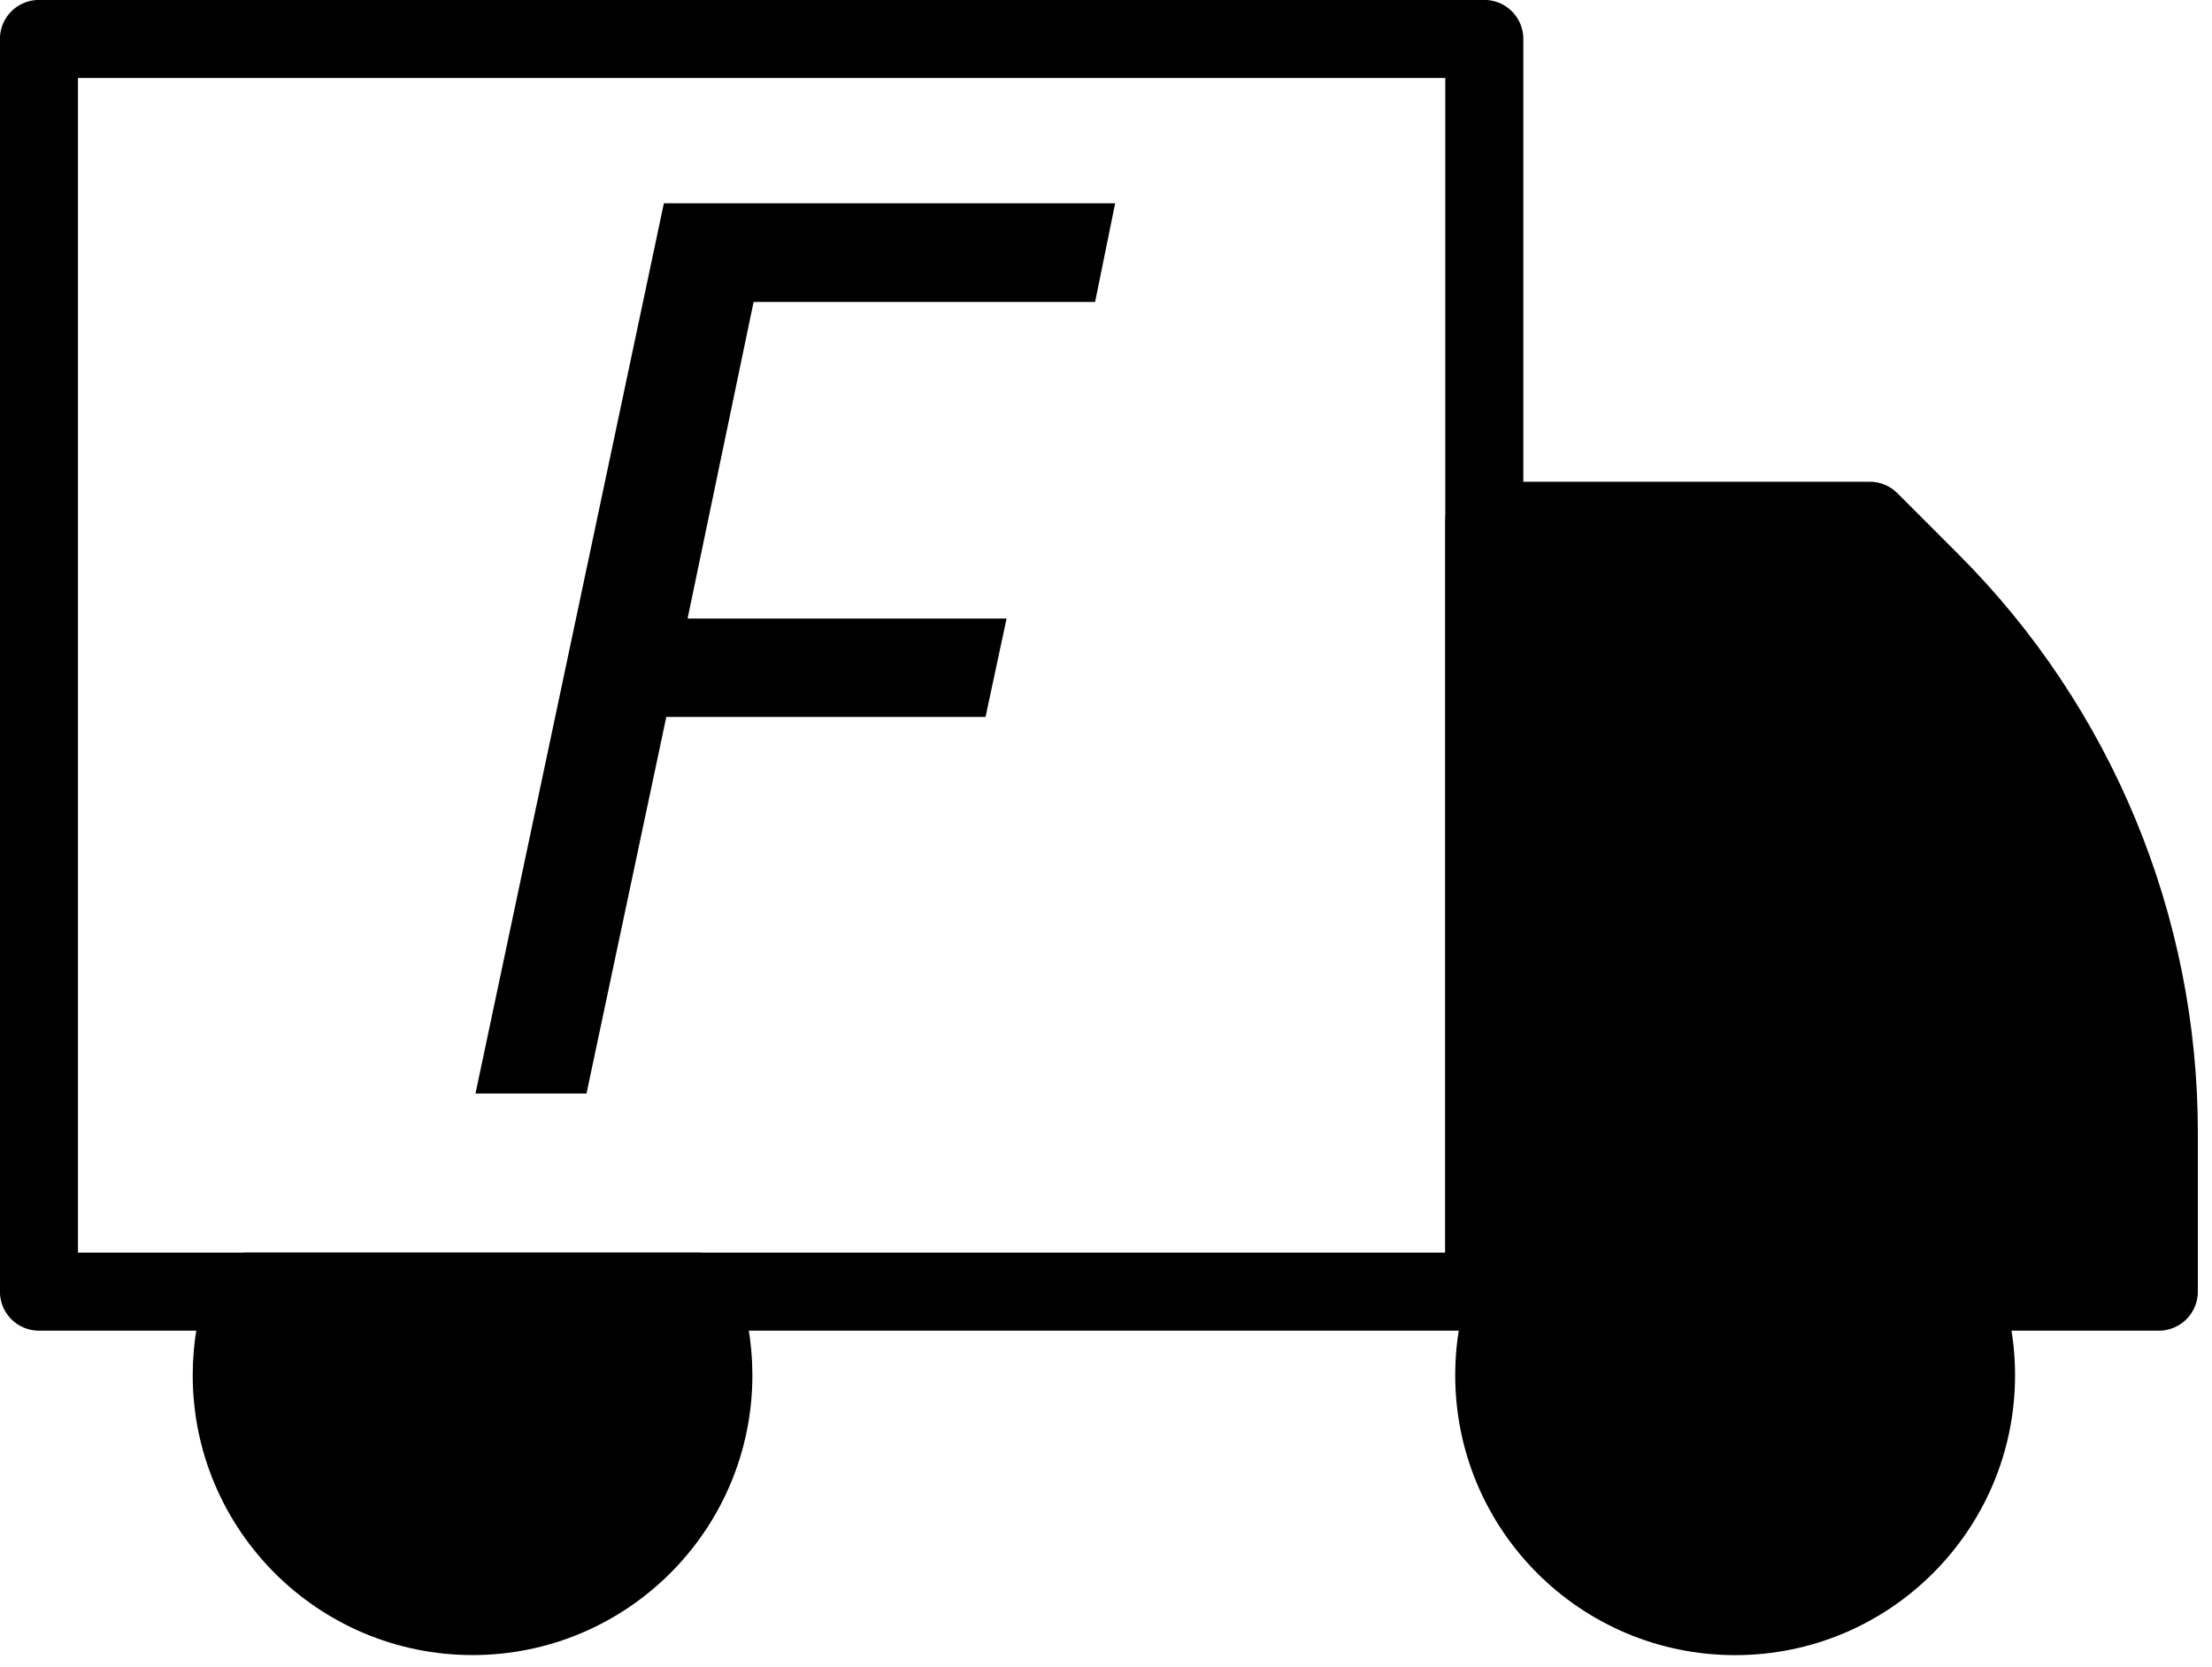
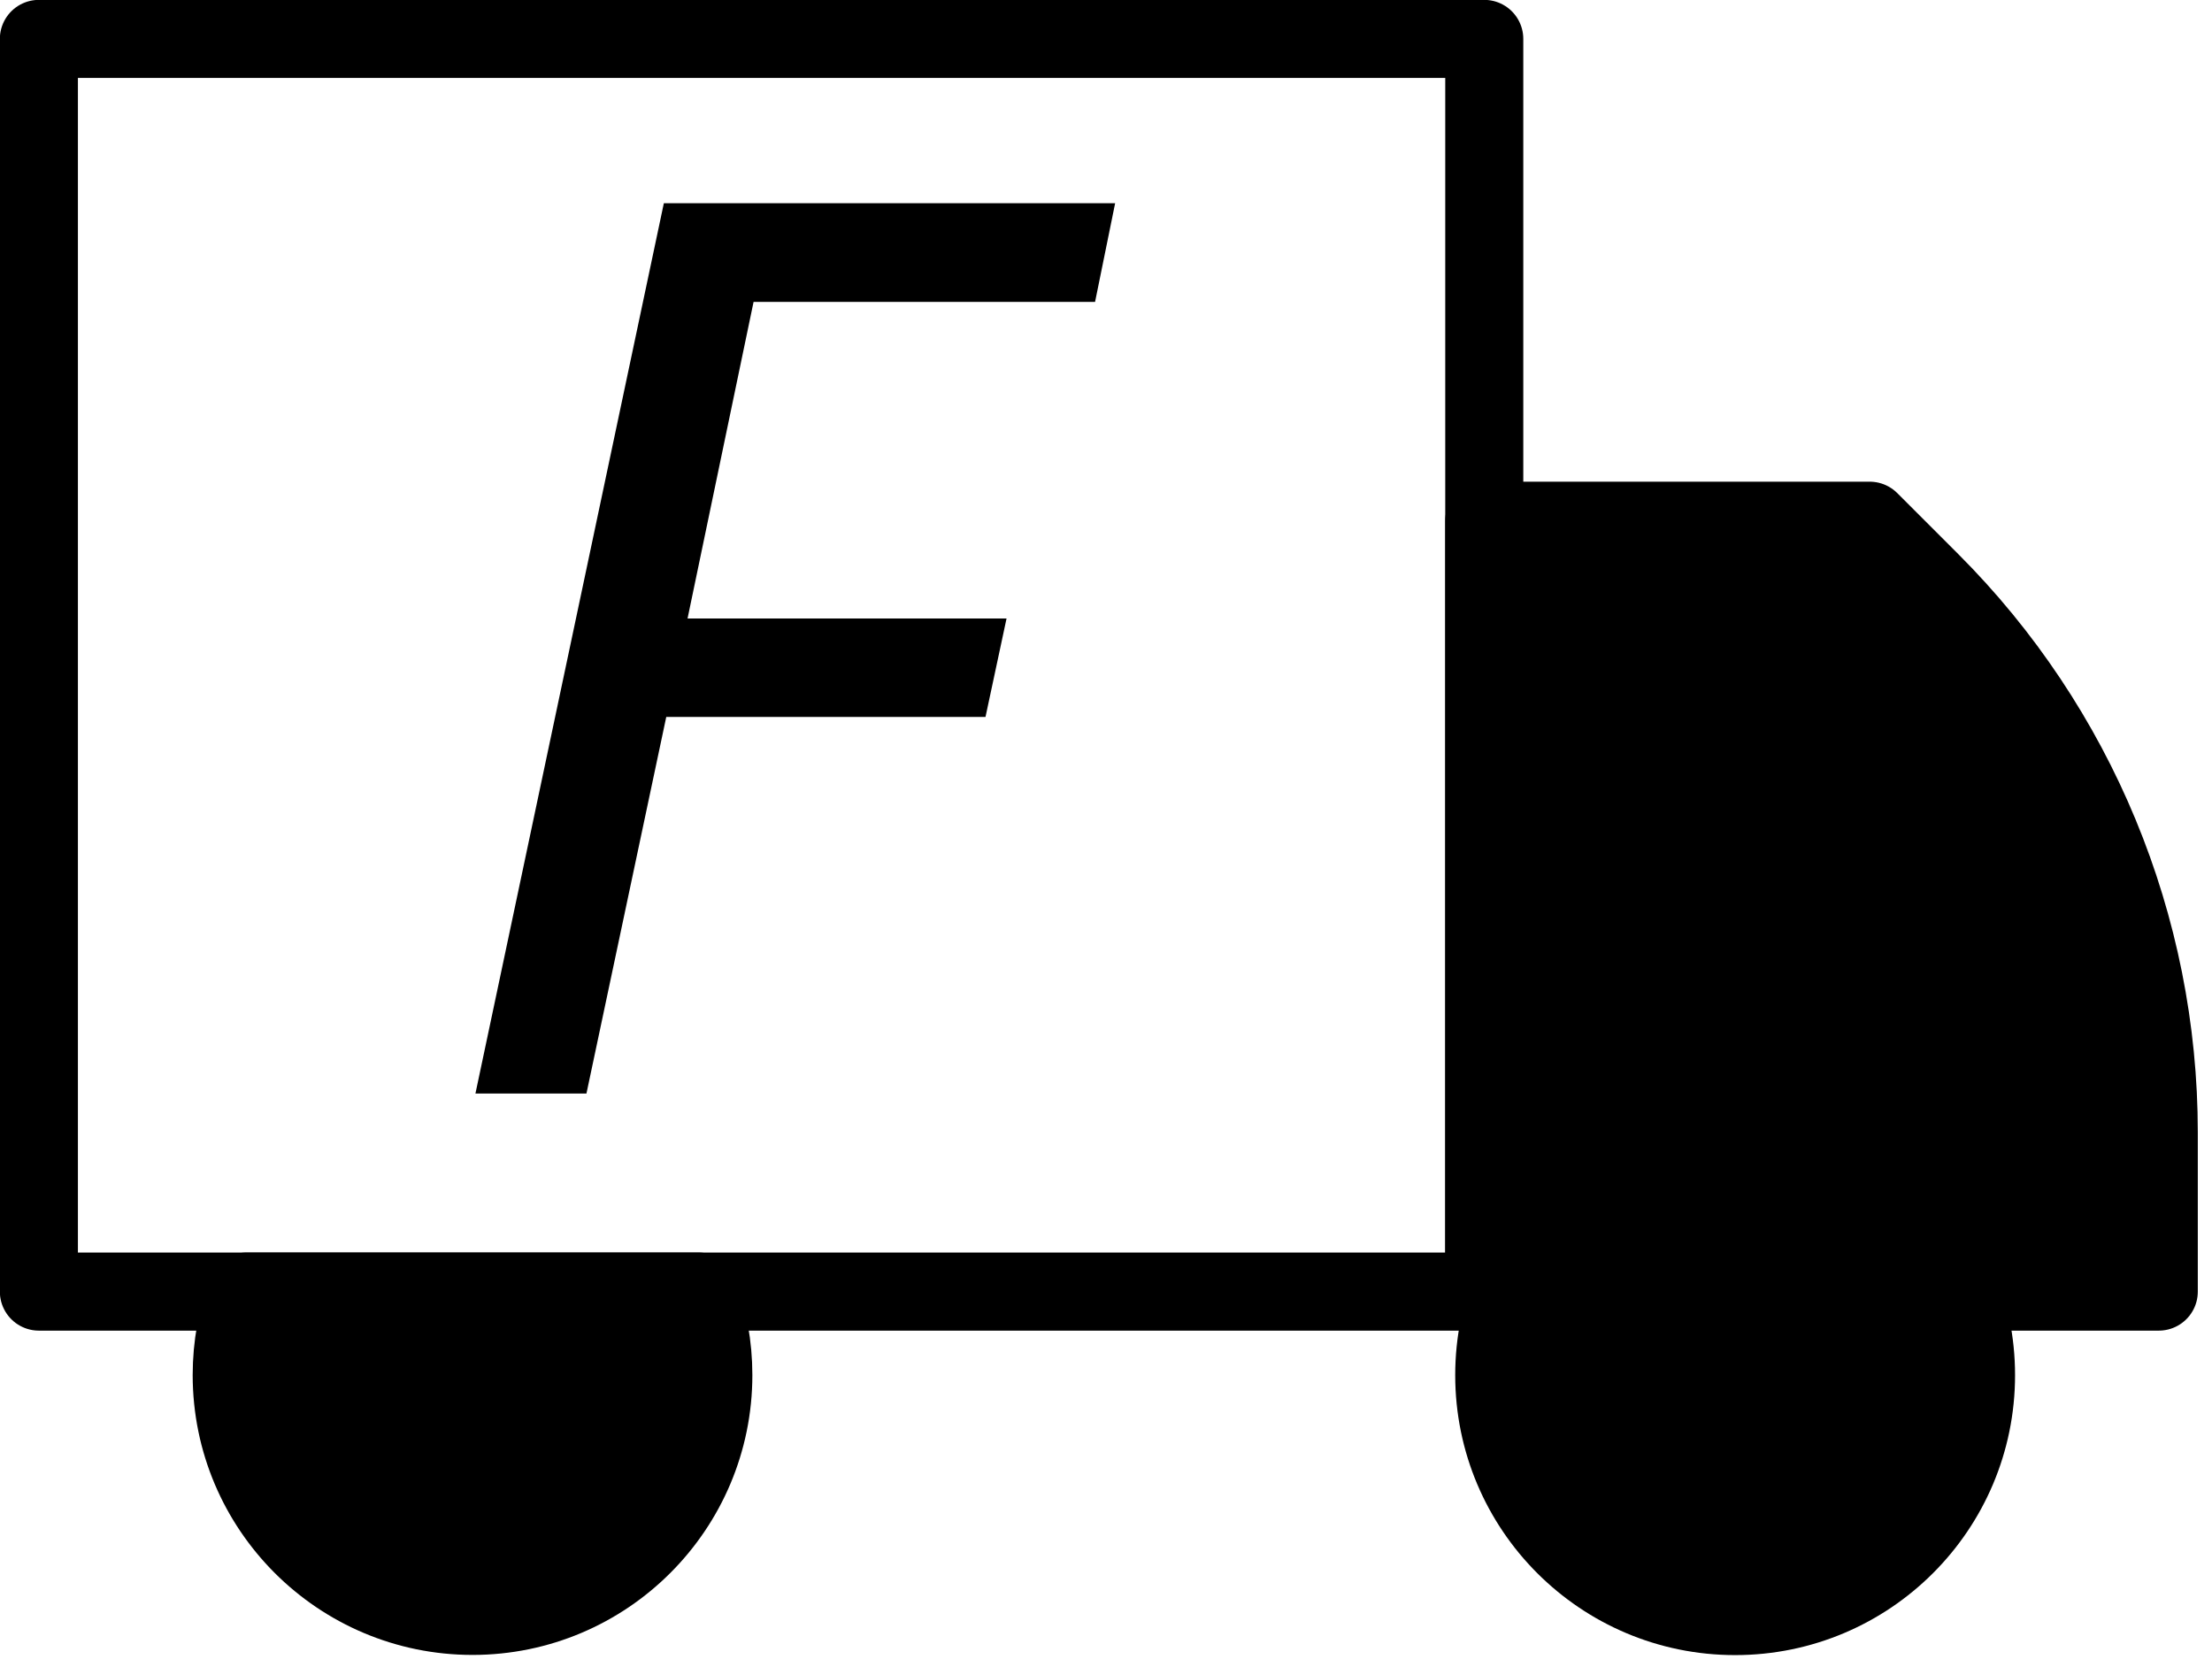
- <svg xmlns="http://www.w3.org/2000/svg" width="100%" height="100%" viewBox="0 0 142 107" version="1.1" xml:space="preserve" style="fill-rule:evenodd;clip-rule:evenodd;stroke-linecap:round;stroke-linejoin:round;">
-   <g transform="matrix(1,0,0,1,-611.049,-463.498)">
-     <g transform="matrix(1,0,0,1,194.561,171.385)">
-       <g transform="matrix(6.18575,0,0,6.18575,412.802,276.056)">
-         <rect x="1" y="3" width="15" height="13" style="fill:none;stroke:black;stroke-width:0.81px;" />
+ <svg xmlns="http://www.w3.org/2000/svg" clip-rule="evenodd" fill-rule="evenodd" stroke-linecap="round" stroke-linejoin="round" version="1.1" viewBox="0 0 142 107" xml:space="preserve">
+   <g transform="translate(-611.05 -463.5)">
+     <g transform="translate(194.56 171.38)">
+       <g transform="matrix(6.1858 0 0 6.1858 412.8 276.06)">
+         <rect x="1" y="3" width="15" height="13" fill="none" stroke="#000" stroke-width=".81px" />
      </g>
-     </g>
-     <g transform="matrix(1,0,0,1,194.561,171.385)">
-       <g transform="matrix(0.993636,0,0,0.993636,187.451,226.346)">
-         <text x="257.924px" y="136.834px" style="font-family:'FanwoodText-Italic', 'Fanwood Text';font-style:italic;font-size:80.539px;">F</text>
+       <g transform="matrix(.99364 0 0 .99364 187.45 226.35)">
+         <text x="257.924px" y="136.834px" font-family="'FanwoodText-Italic', 'Fanwood Text'" font-size="80.539px" font-style="italic">F</text>
      </g>
-     </g>
-     <g transform="matrix(1,0,0,1,194.561,171.385)">
-       <g transform="matrix(6.18575,0,0,6.18575,412.802,276.056)">
-         <path d="M16,8L20,8C20,8 20.263,8.263 20.633,8.633C22.148,10.148 23,12.204 23,14.348L23,16L16,16L16,8Z" style="fill-rule:nonzero;stroke:black;stroke-width:0.81px;" />
+       <g transform="matrix(6.1858 0 0 6.1858 412.8 276.06)">
+         <path d="m16 8h4l0.633 0.633c1.515 1.515 2.367 3.571 2.367 5.715v1.652h-7v-8z" fill-rule="nonzero" stroke="#000" stroke-width=".81px" />
      </g>
-     </g>
-     <g transform="matrix(1,0,0,1,194.561,171.385)">
-       <g transform="matrix(3.8821,0,0,3.8821,11.4031,219.603)">
-         <rect x="130.321" y="29.096" width="5.436" height="4.157" />
+       <g transform="matrix(3.8821 0 0 3.8821 11.403 219.6)">
+         <rect x="130.32" y="29.096" width="5.436" height="4.157" />
      </g>
-     </g>
-     <g transform="matrix(1,0,0,1,194.561,171.385)">
-       <g transform="matrix(1,0,0,1,193.303,93.5447)">
-         <path d="M268.027,281.483C268.647,283.155 268.985,284.963 268.985,286.849C268.985,295.384 262.056,302.314 253.521,302.314C244.986,302.314 238.056,295.384 238.056,286.849C238.056,284.963 238.395,283.155 239.014,281.483L268.027,281.483Z" style="stroke:black;stroke-width:5px;" />
+       <g transform="translate(193.3 93.545)">
+         <path d="m268.03 281.48c0.62 1.672 0.958 3.48 0.958 5.366 0 8.535-6.929 15.465-15.464 15.465s-15.465-6.93-15.465-15.465c0-1.886 0.339-3.694 0.958-5.366h29.013z" stroke="#000" stroke-width="5px" />
      </g>
-     </g>
-     <g transform="matrix(1,0,0,1,194.561,171.385)">
-       <g transform="matrix(6.18575,0,0,6.18575,413.439,265.957)">
-         <circle cx="18.5" cy="18.5" r="2.5" style="stroke:black;stroke-width:0.81px;" />
+       <g transform="matrix(6.1858 0 0 6.1858 413.44 265.96)">
+         <circle cx="18.5" cy="18.5" r="2.5" stroke="#000" stroke-width=".81px" />
      </g>
    </g>
  </g>
</svg>
